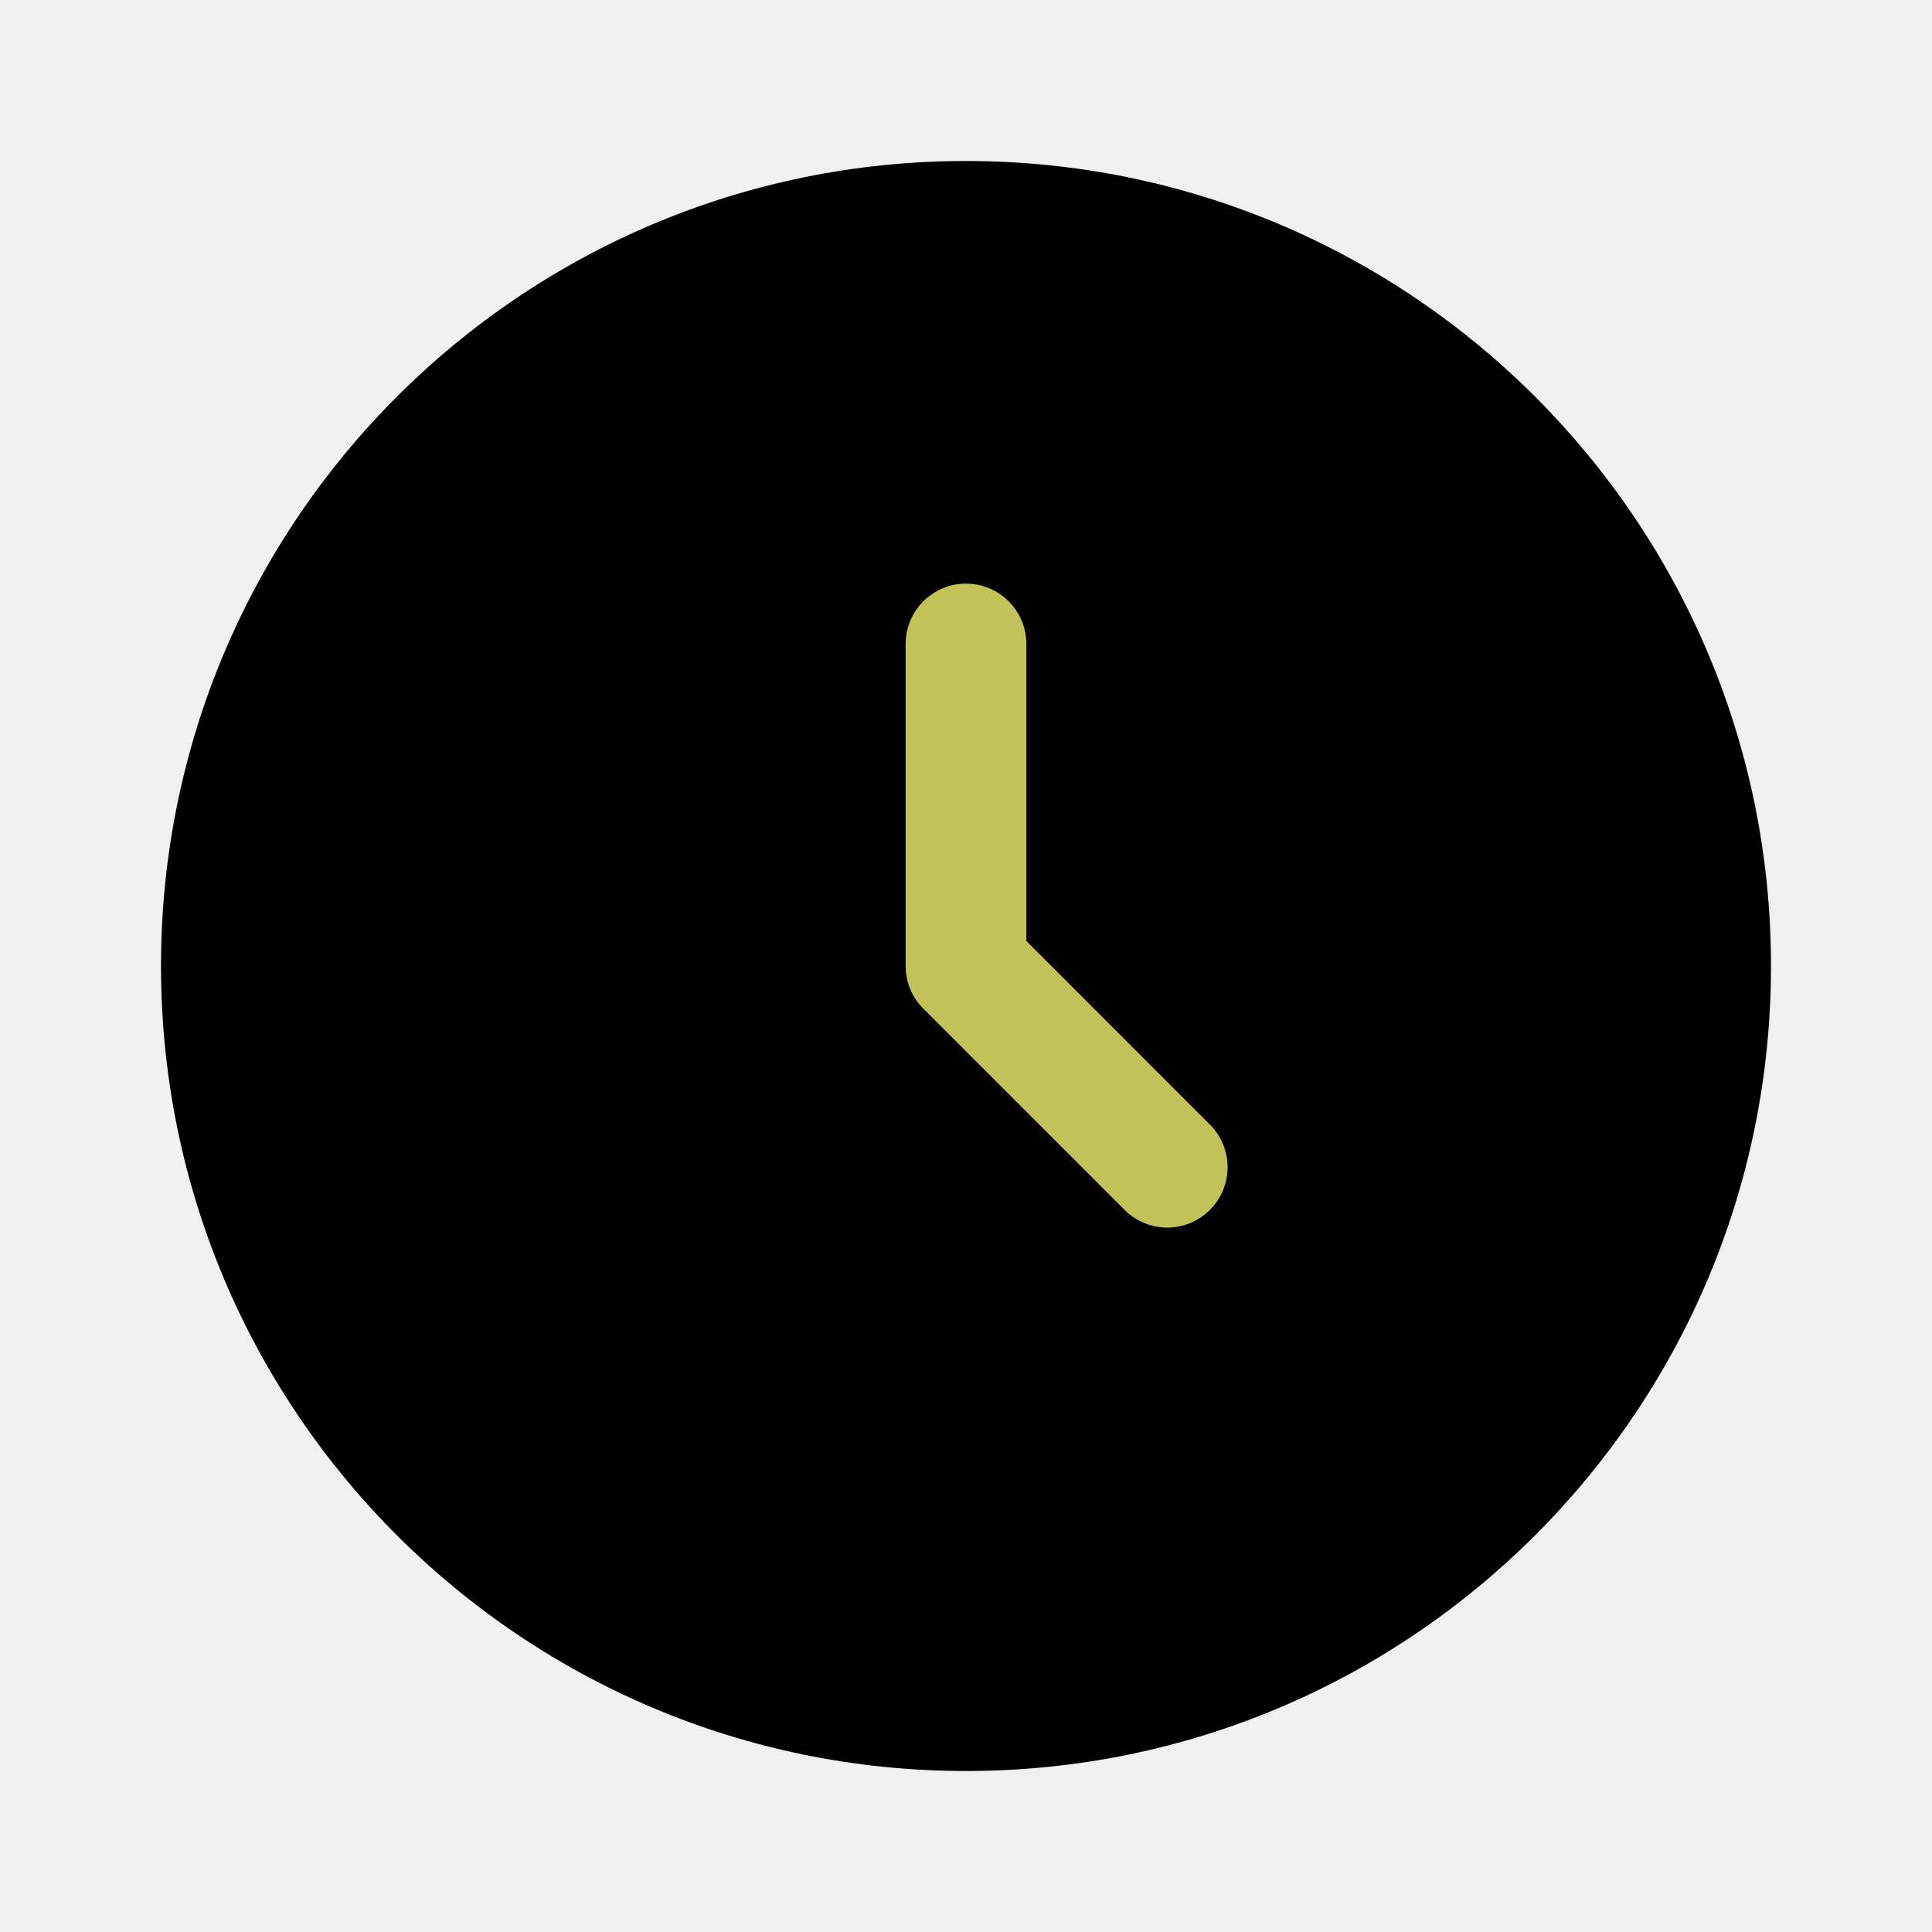
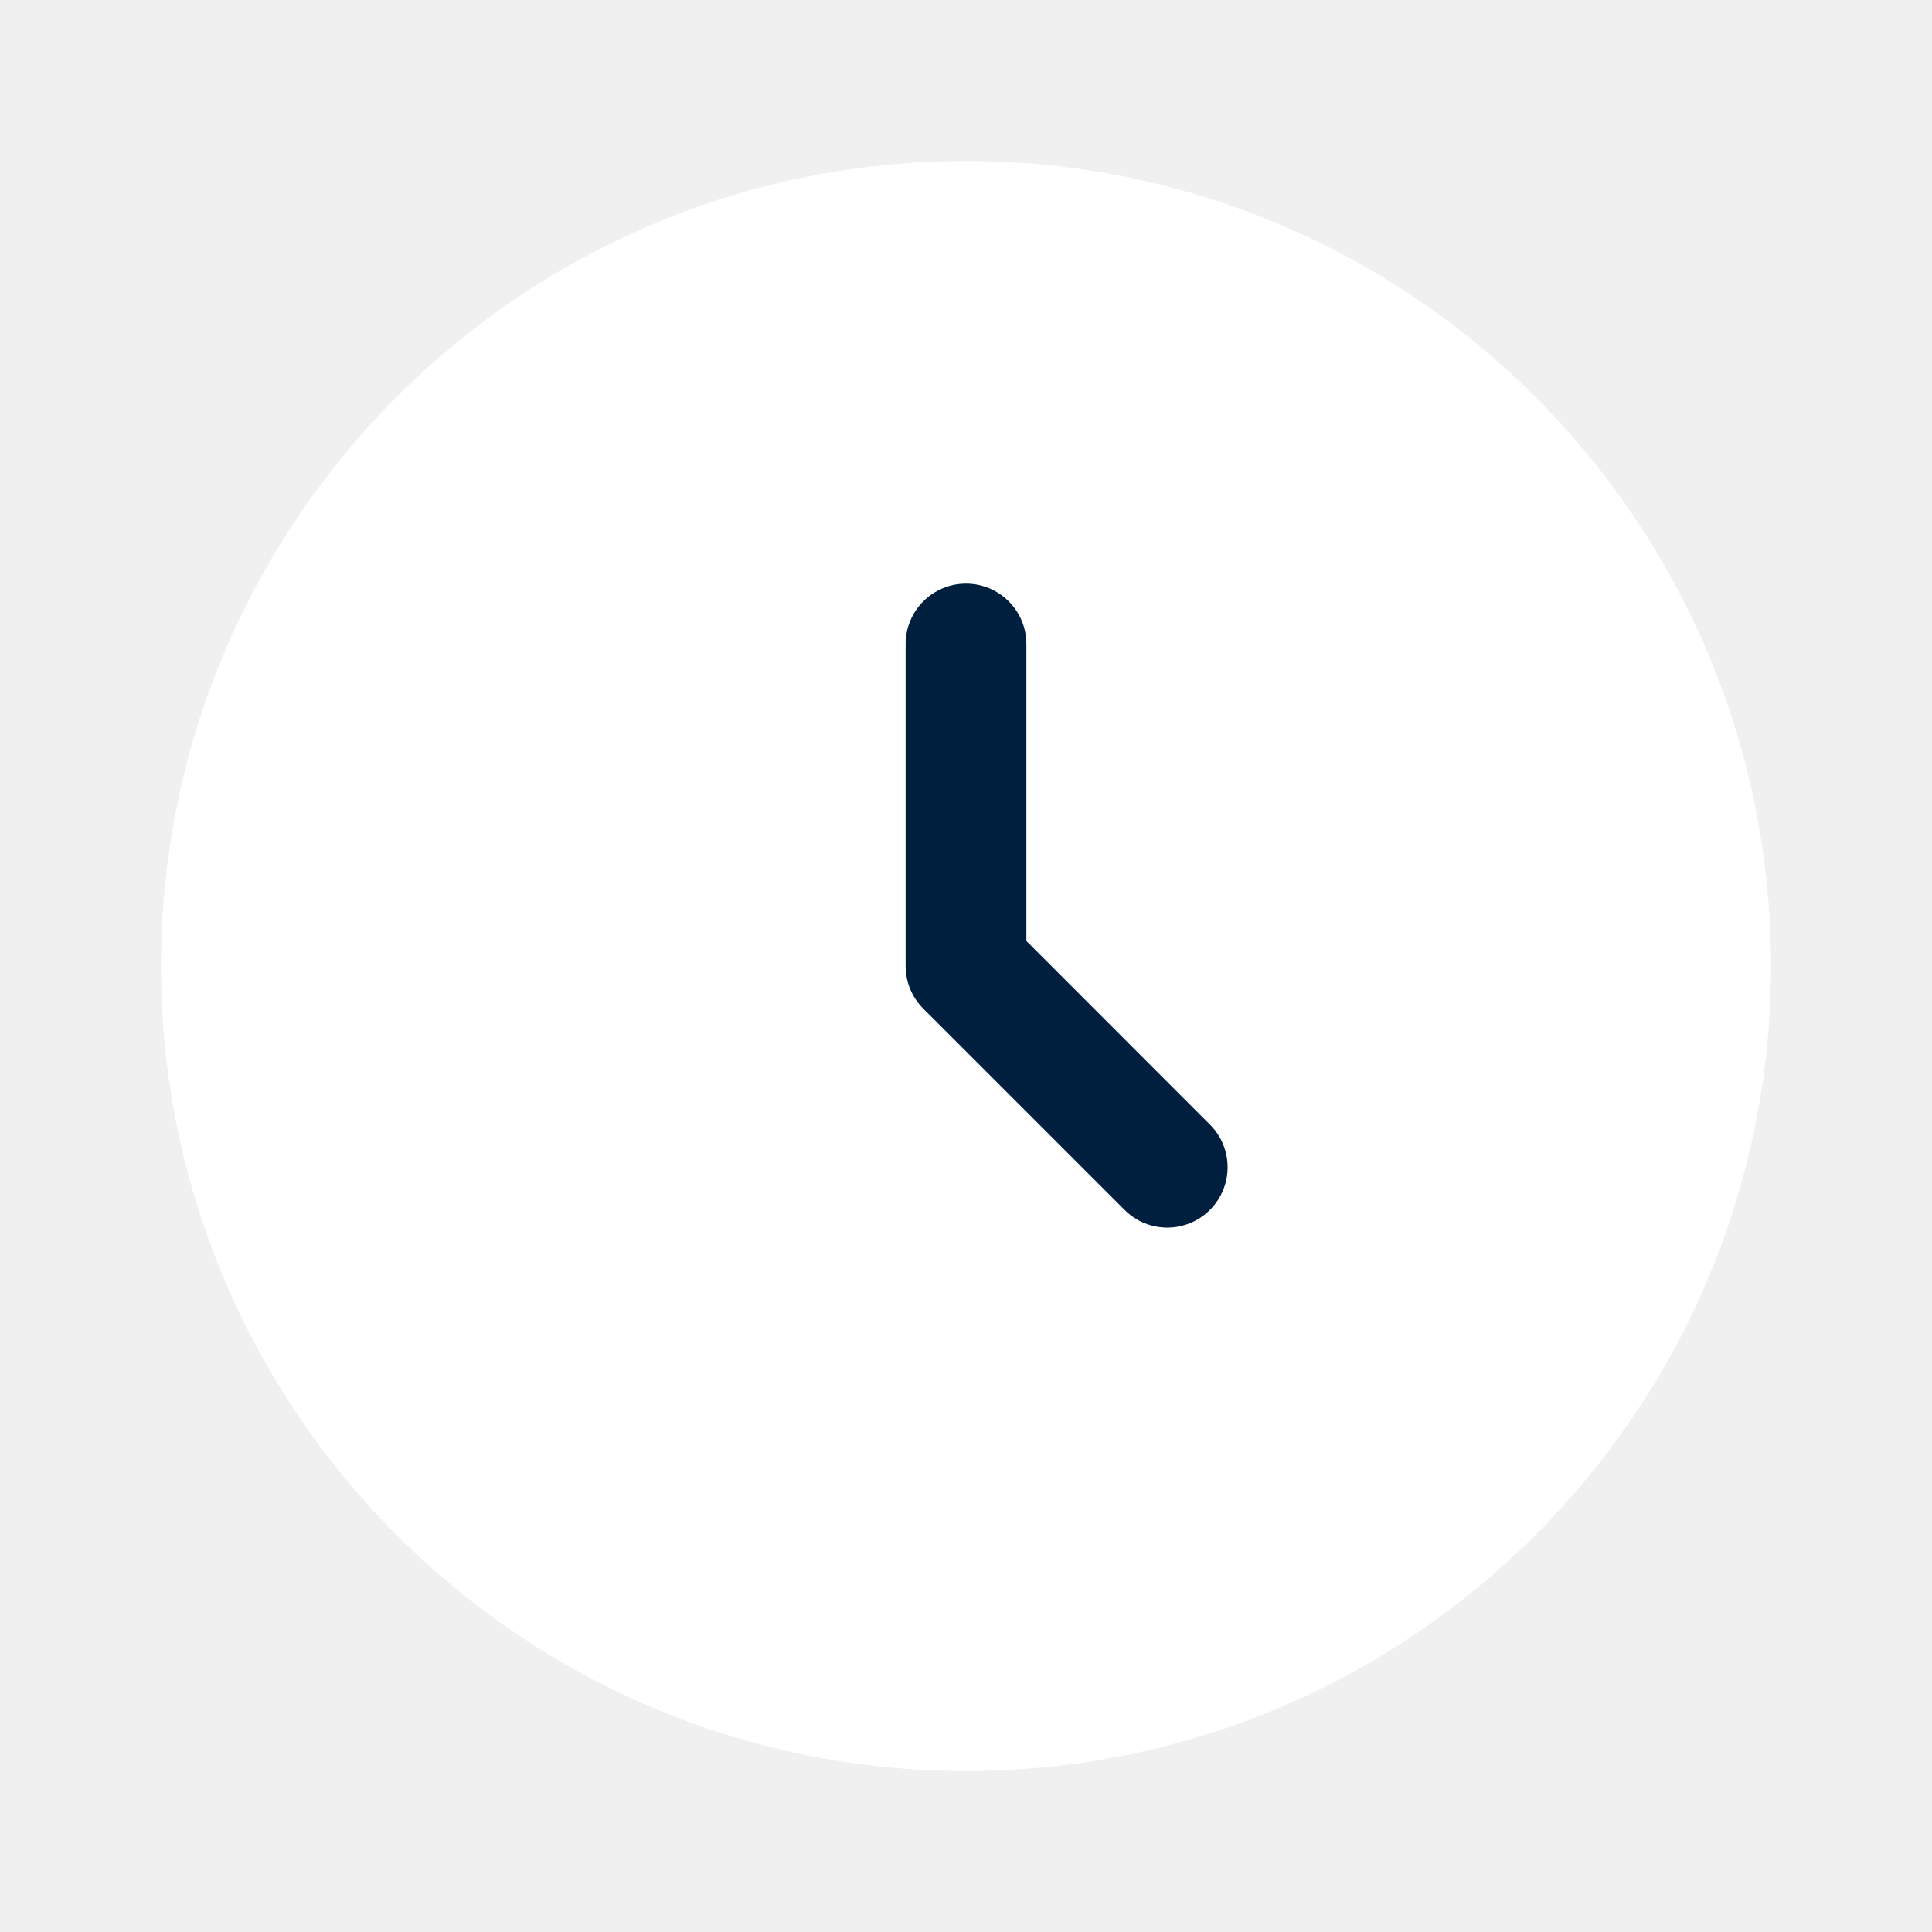
<svg xmlns="http://www.w3.org/2000/svg" width="800px" height="800px" viewBox="0 0 24 24" fill="none">
  <g id="SVGRepo_bgCarrier" stroke-width="0" />
  <g id="SVGRepo_tracerCarrier" stroke-linecap="round" stroke-linejoin="round" />
  <g id="SVGRepo_iconCarrier">
-     <path d="M22 12C22 17.523 17.523 22 12 22C6.477 22 2 17.523 2 12C2 6.477 6.477 2 12 2C17.523 2 22 6.477 22 12Z" fill="#000" />
-     <path fill-rule="evenodd" clip-rule="evenodd" d="M12 7.25C12.414 7.25 12.75 7.586 12.75 8V11.689L15.03 13.97C15.323 14.263 15.323 14.737 15.03 15.03C14.737 15.323 14.263 15.323 13.97 15.03L11.47 12.53C11.329 12.39 11.25 12.199 11.25 12V8C11.25 7.586 11.586 7.25 12 7.25Z" fill="#c1c258" />
+     <path d="M22 12C22 17.523 17.523 22 12 22C6.477 22 2 17.523 2 12C2 6.477 6.477 2 12 2C17.523 2 22 6.477 22 12Z" fill="#fff" />
+     <path fill-rule="evenodd" clip-rule="evenodd" d="M12 7.25C12.414 7.25 12.75 7.586 12.75 8V11.689L15.03 13.97C15.323 14.263 15.323 14.737 15.03 15.03C14.737 15.323 14.263 15.323 13.97 15.03L11.47 12.53C11.329 12.39 11.25 12.199 11.25 12V8C11.25 7.586 11.586 7.25 12 7.25Z" fill="#001f3f" />
  </g>
</svg>
